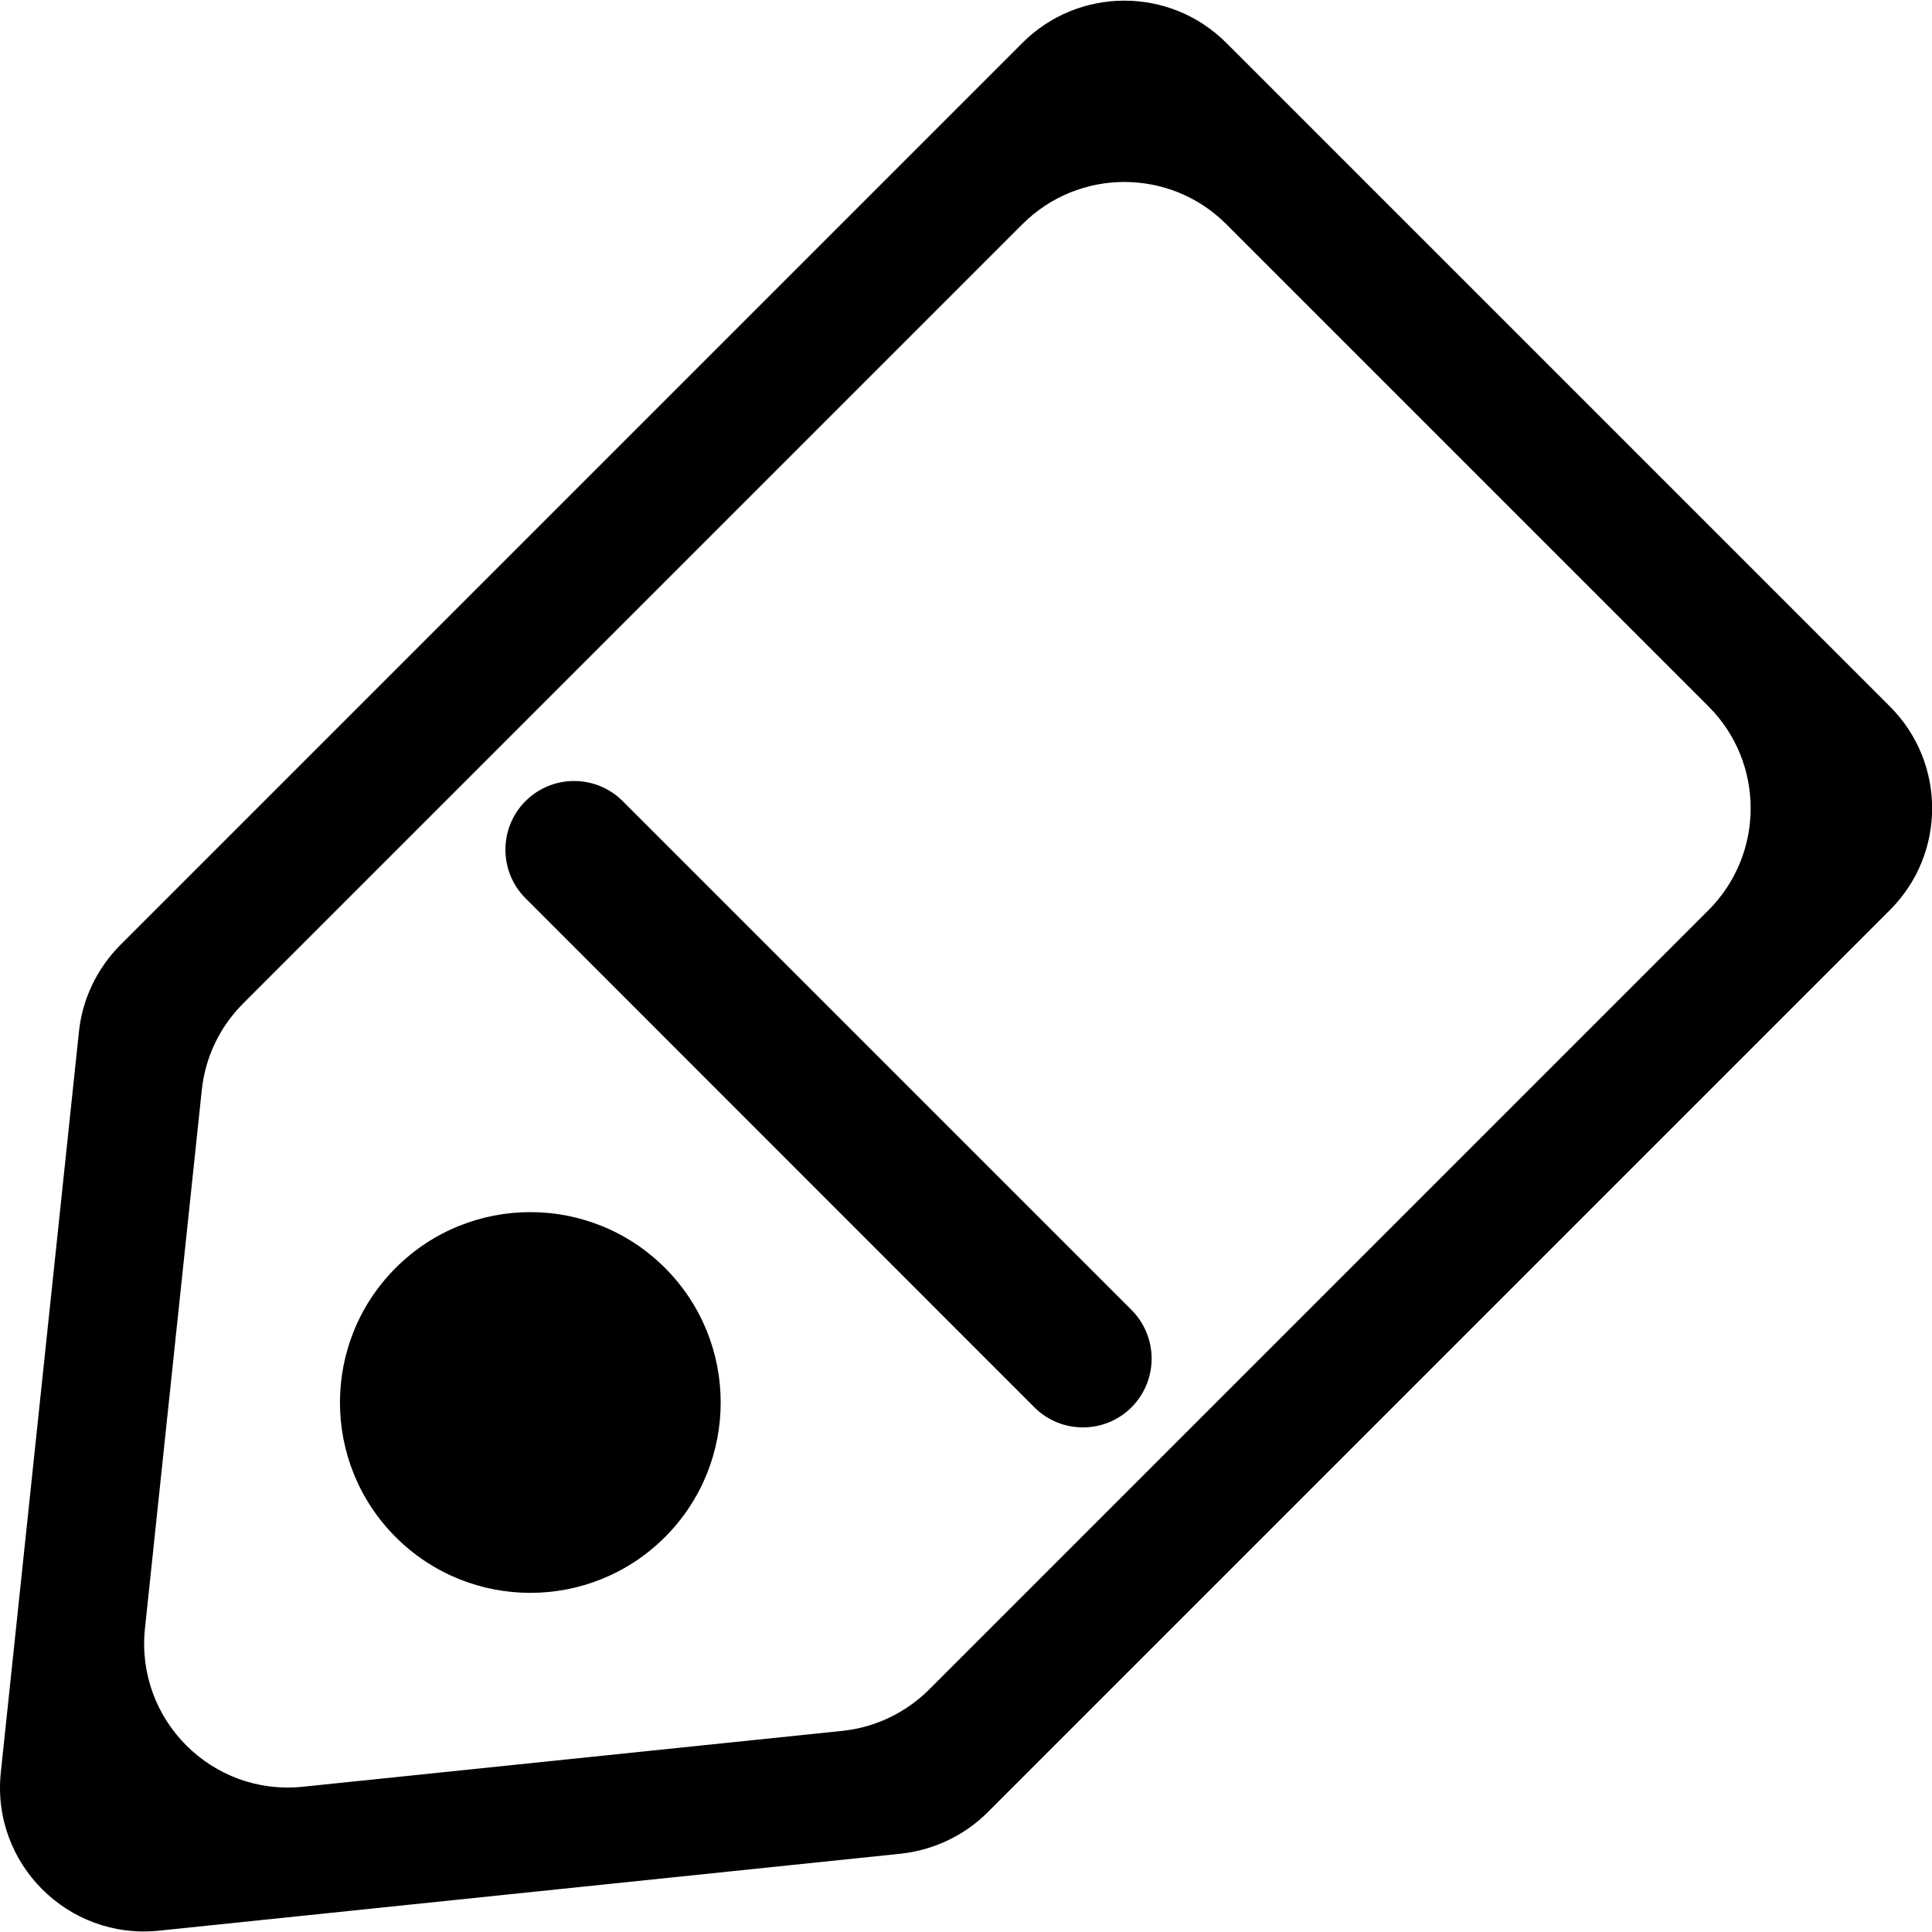
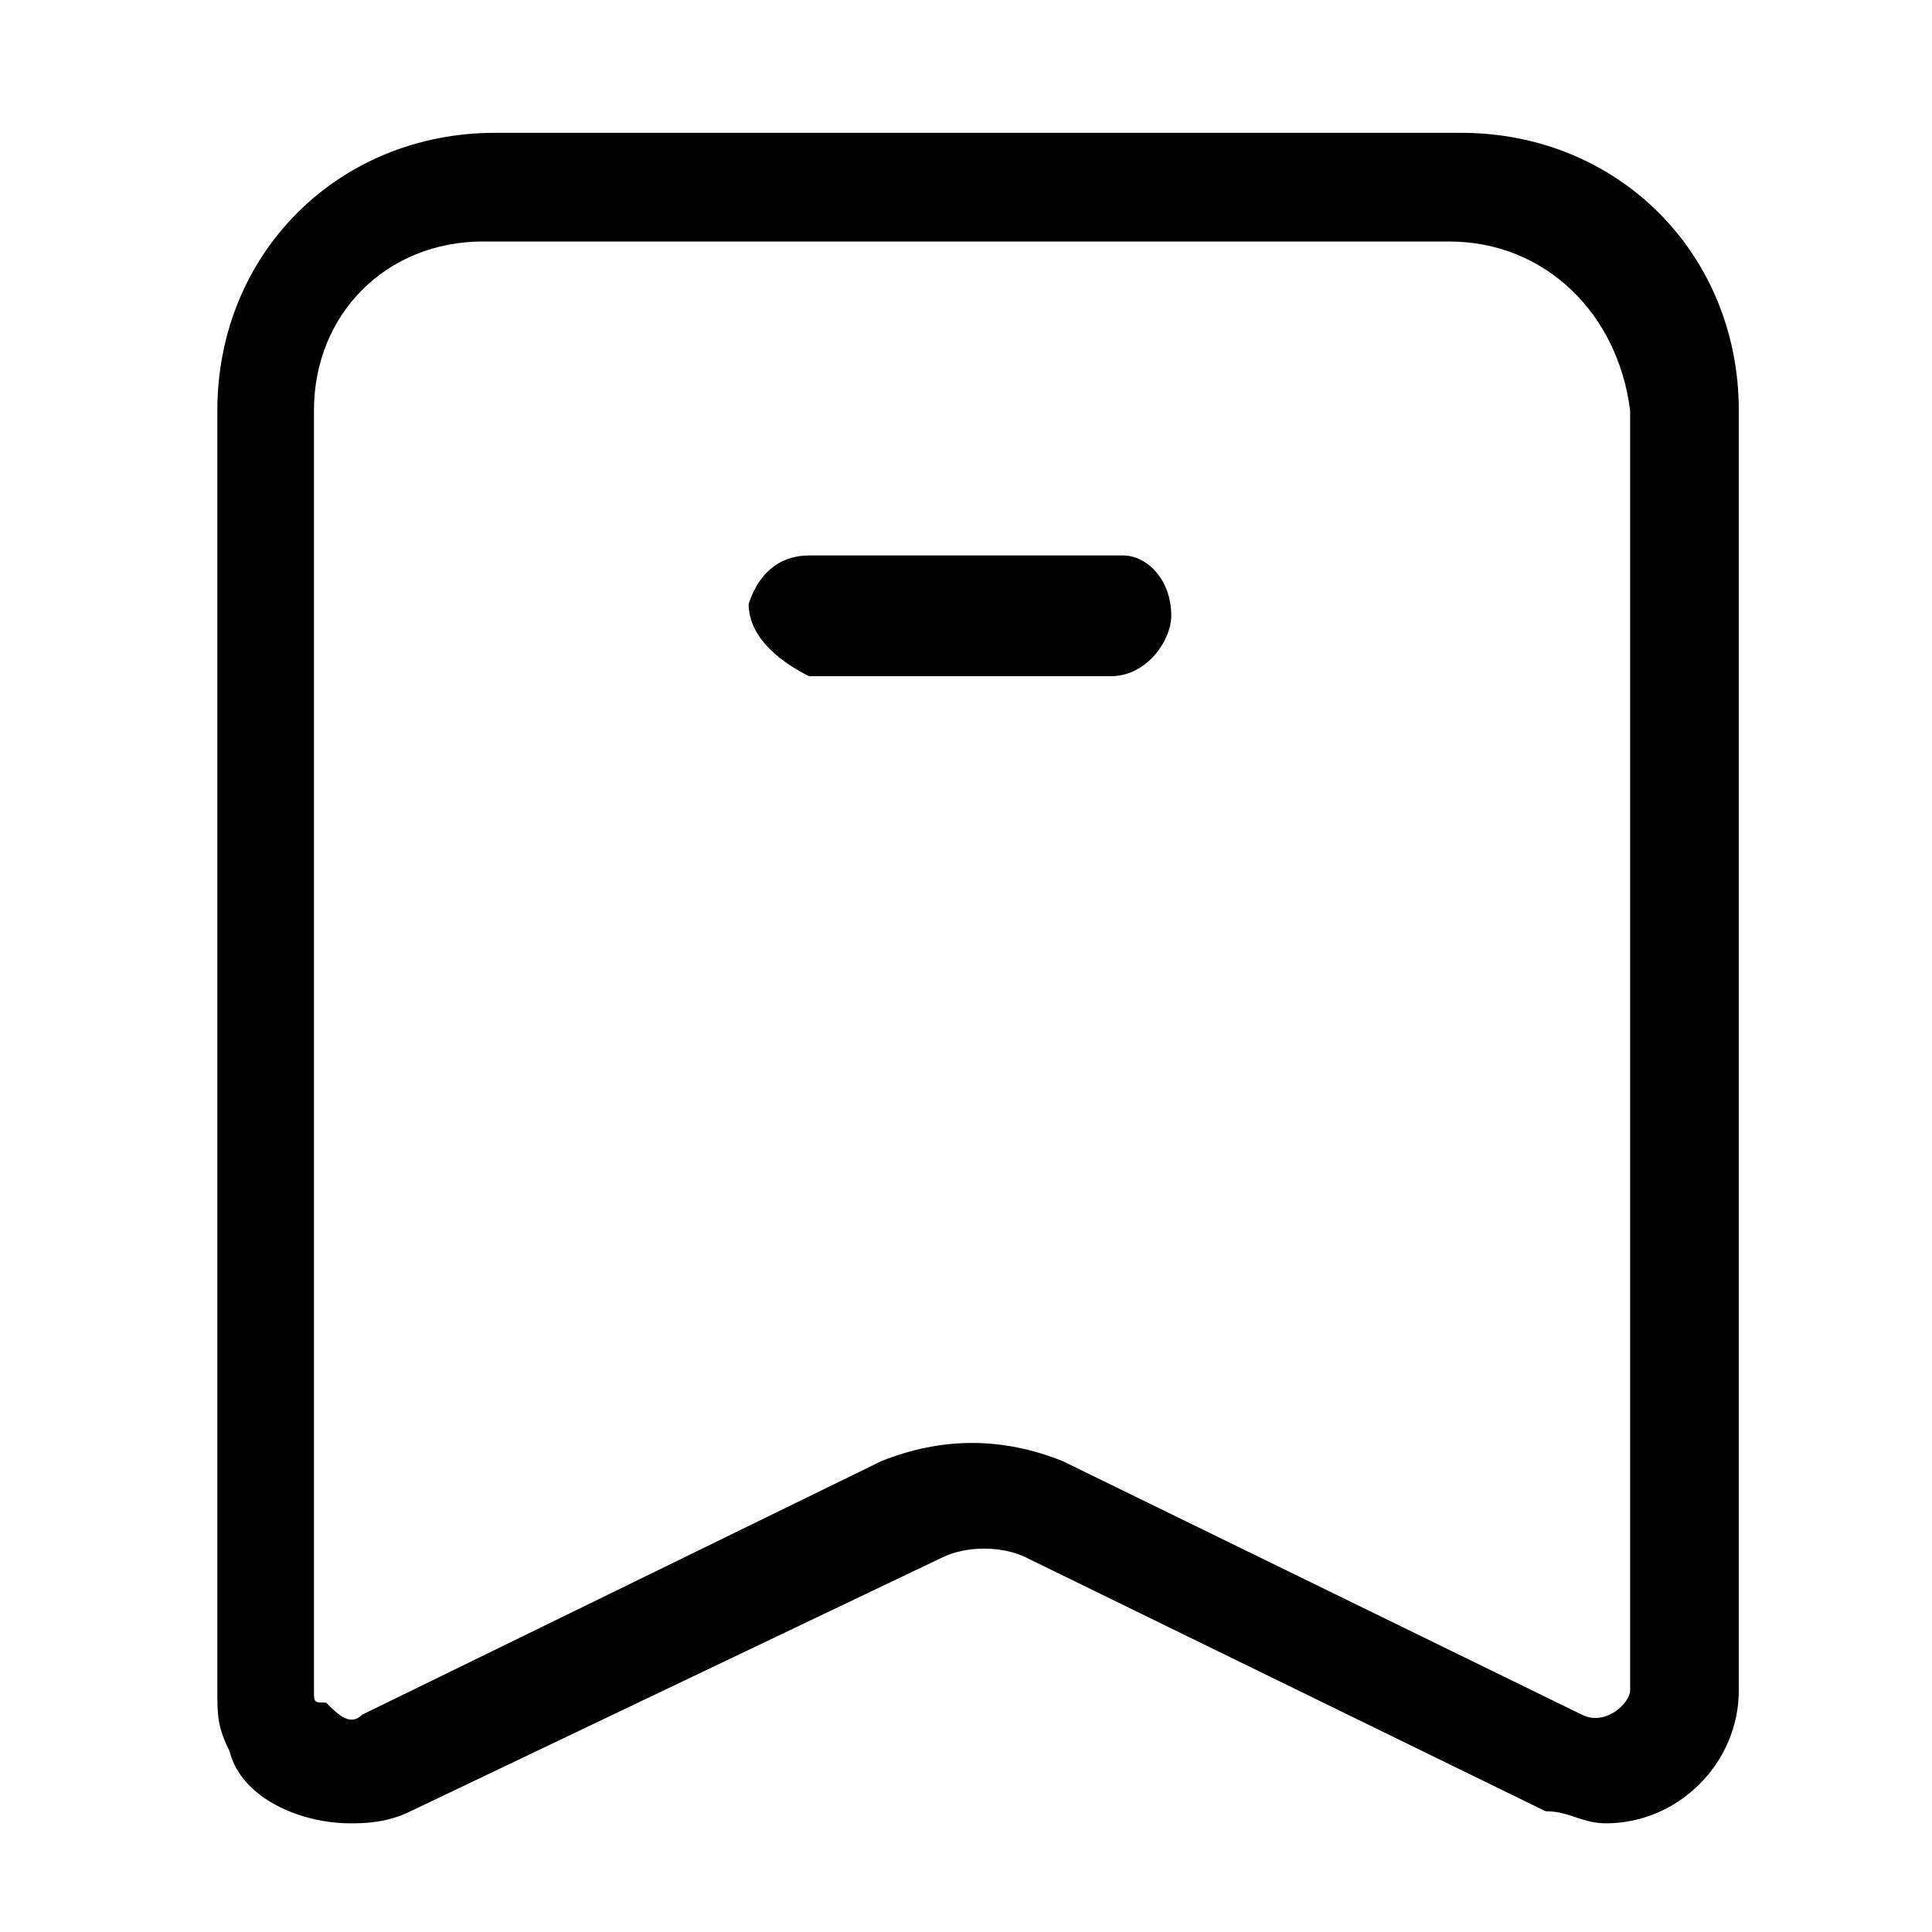
- <svg xmlns="http://www.w3.org/2000/svg" t="1603184081381" class="icon" viewBox="0 0 1024 1024" version="1.1" p-id="3204" width="200" height="200">
+ <svg xmlns="http://www.w3.org/2000/svg" t="1604253757135" class="icon" viewBox="0 0 1024 1024" version="1.1" p-id="3073" width="200" height="200">
  <defs>
    <style type="text/css" />
  </defs>
-   <path d="M1001.634 482.4L523.534 960.5c-12.4 12.4-28.7 20.1-46.1 22l-393.2 40.8c-48.3 5-88.9-35.7-83.8-83.9l41.4-392.5c1.8-17.4 9.6-33.6 21.9-46L541.934 22.7c29.8-29.8 78.2-29.8 108 0l351.8 351.8c29.8 29.8 29.8 78.1-0.1 107.9z m-509.1 413l413-413c29.8-29.8 29.8-78.2 0-108L649.934 118.8c-29.8-29.8-78.2-29.8-108 0L128.834 531.9a76.02 76.02 0 0 0-21.9 46L76.834 863.1c-5.1 48.3 35.5 89 83.8 83.9l285.8-29.6c17.4-1.8 33.7-9.6 46.1-22z" p-id="3205" />
-   <path d="M352.434 814.7c-39.4 39.4-103.3 39.4-142.7 0-39.4-39.4-39.4-103.3 0-142.7 39.4-39.4 103.3-39.4 142.7 0 39.4 39.4 39.4 103.3 0 142.7zM599.734 745.9c-14.2 14.2-37.3 14.2-51.5 0L278.534 476.1c-14.2-14.2-14.2-37.3 0-51.5 14.2-14.2 37.3-14.2 51.5 0l269.7 269.7c14.2 14.3 14.2 37.3 0 51.6z" p-id="3206" />
+   <path d="M185.6 966.4c-25.6 0-57.6-12.8-64-38.4-6.4-12.8-6.4-19.2-6.4-32V217.6c0-83.2 64-147.2 147.2-147.2h512c83.2 0 147.2 64 147.2 147.2V896c0 38.4-32 70.4-70.4 70.4-12.8 0-19.2-6.4-32-6.4l-275.2-134.4c-12.8-6.4-32-6.4-44.8 0L217.6 960c-12.8 6.4-25.6 6.4-32 6.4zM256 128c-51.2 0-89.6 38.4-89.6 89.6V896c0 6.4 0 6.4 6.4 6.4 6.4 6.4 12.8 12.8 19.2 6.4l275.2-134.4c32-12.8 64-12.8 96 0l275.2 134.4c12.8 6.4 25.6-6.4 25.6-12.8V217.6C857.6 166.4 819.2 128 768 128H256z" p-id="3074" />
+   <path d="M428.8 294.4h166.4c12.8 0 25.6 12.8 25.6 32 0 12.8-12.8 32-32 32H428.8c-12.8-6.4-32-19.2-32-38.4 6.4-19.2 19.2-25.6 32-25.6z" p-id="3075" />
</svg>
